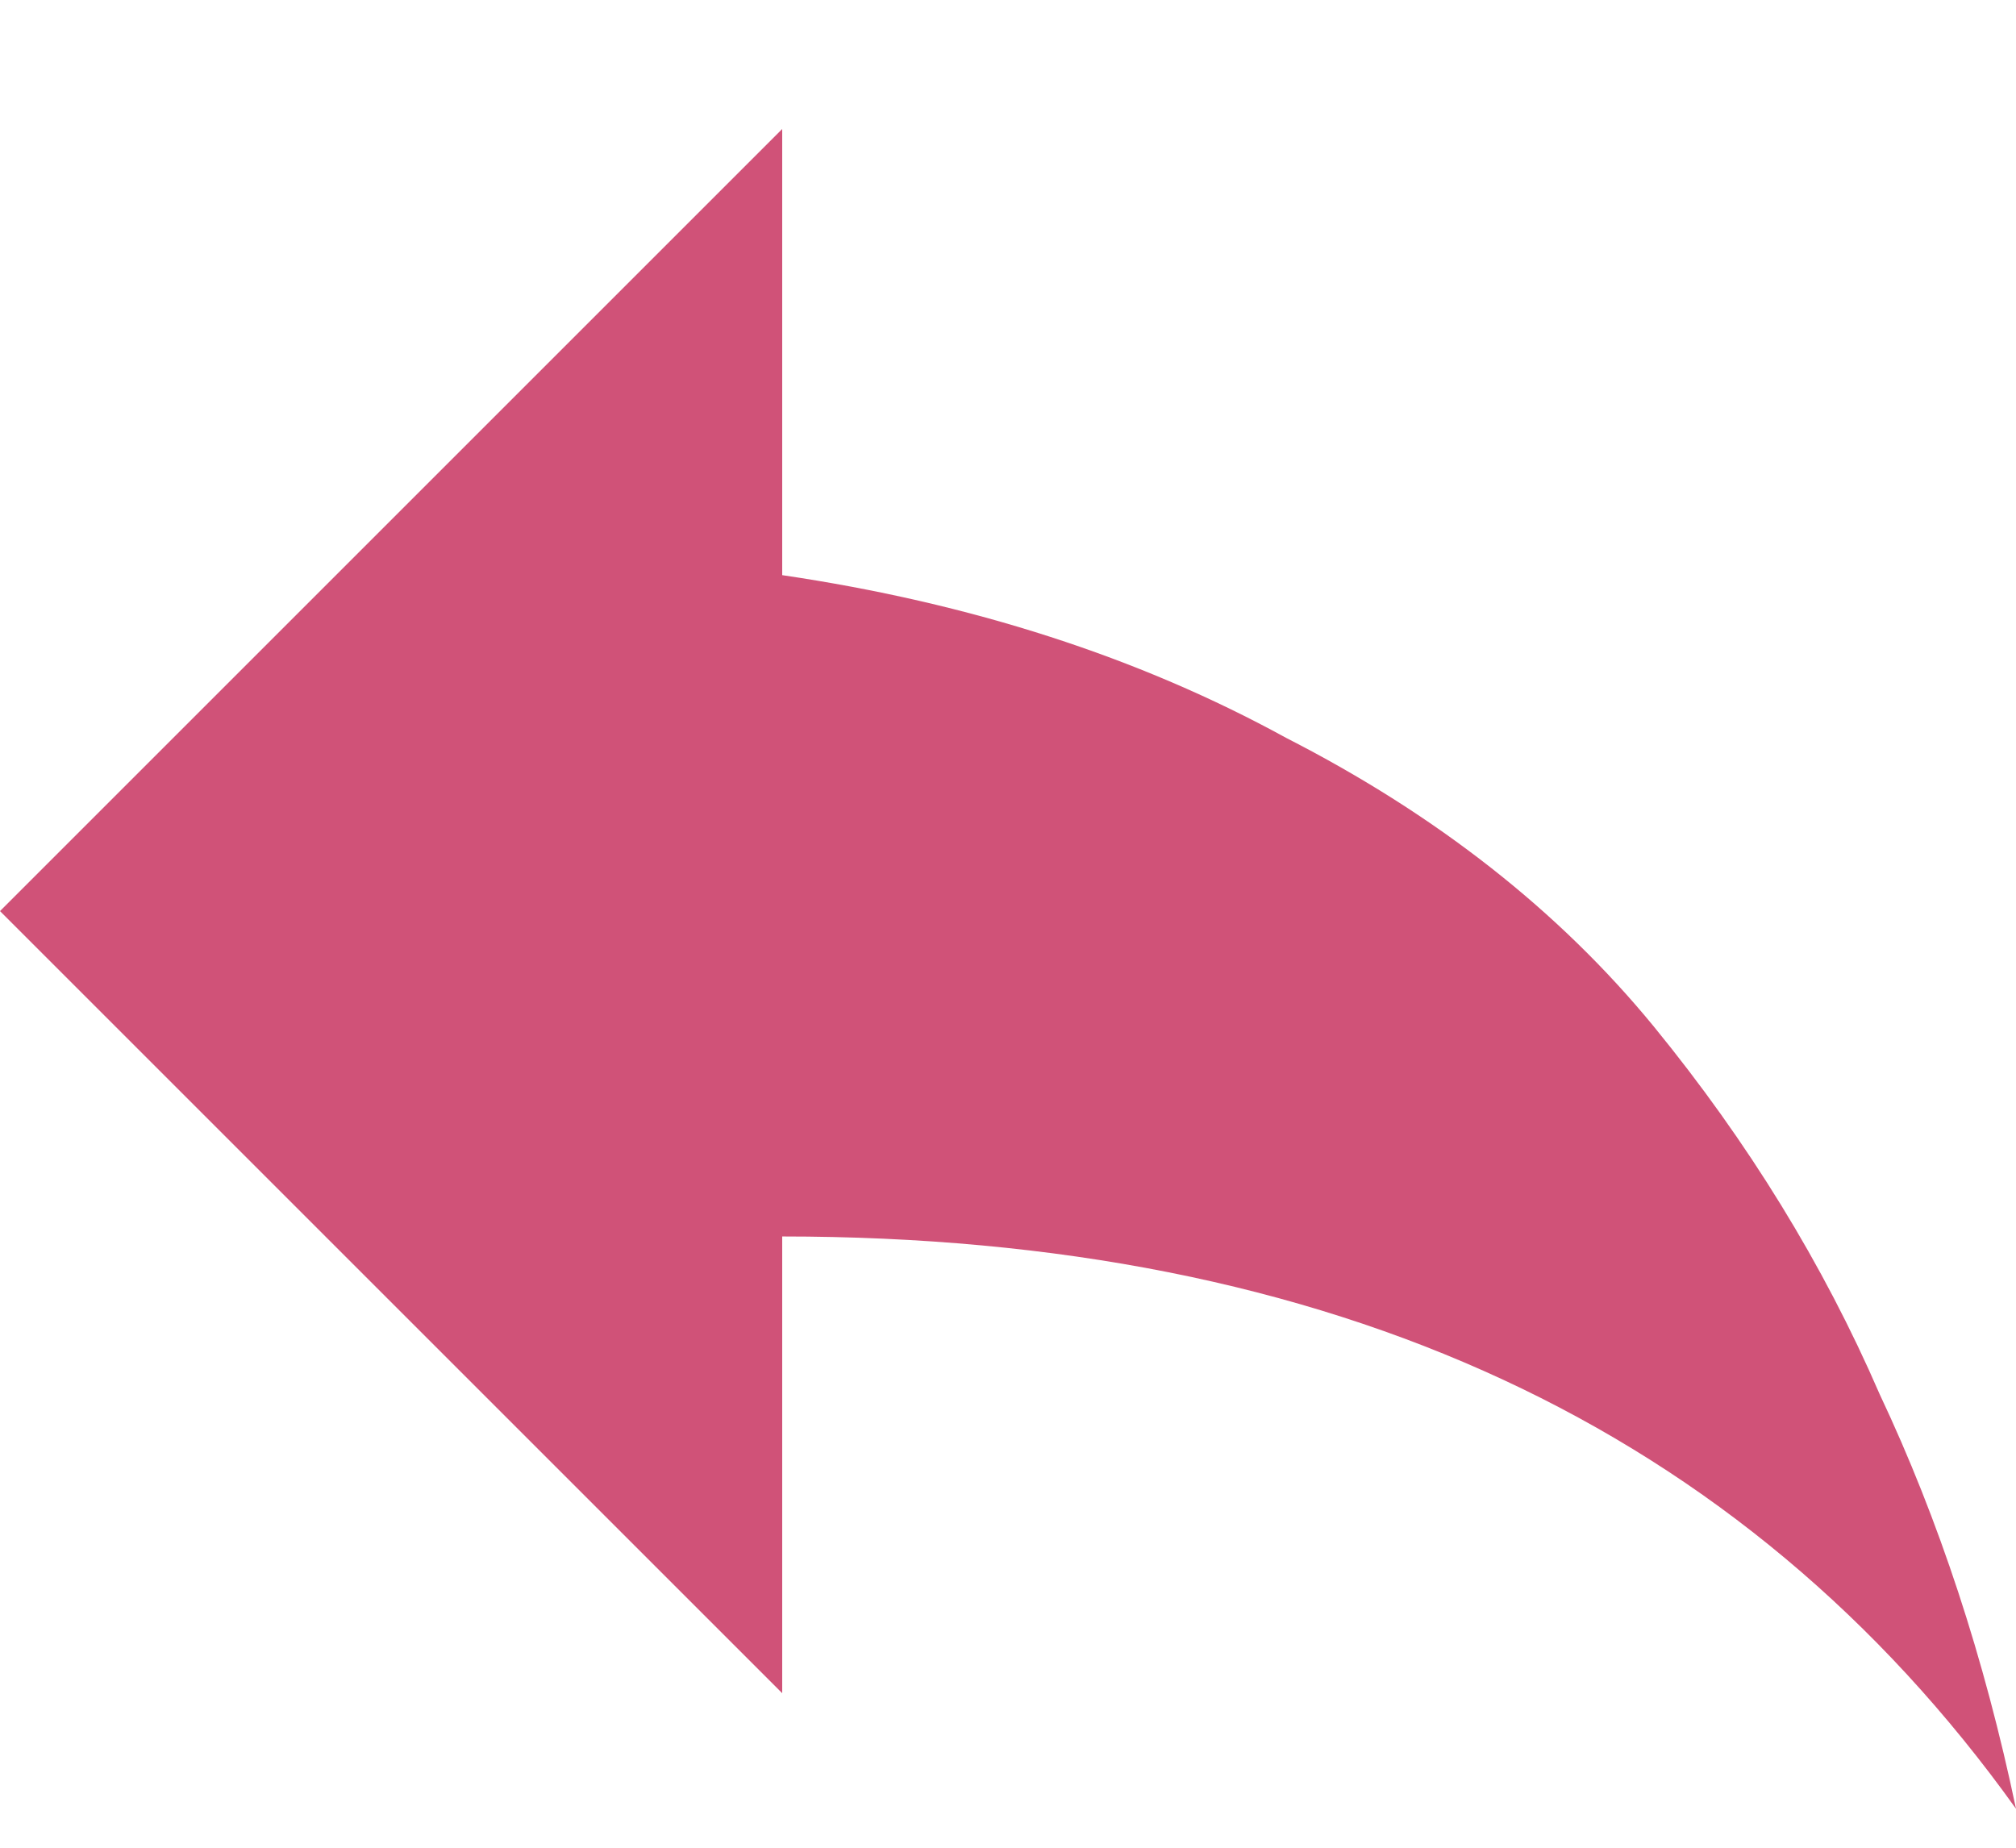
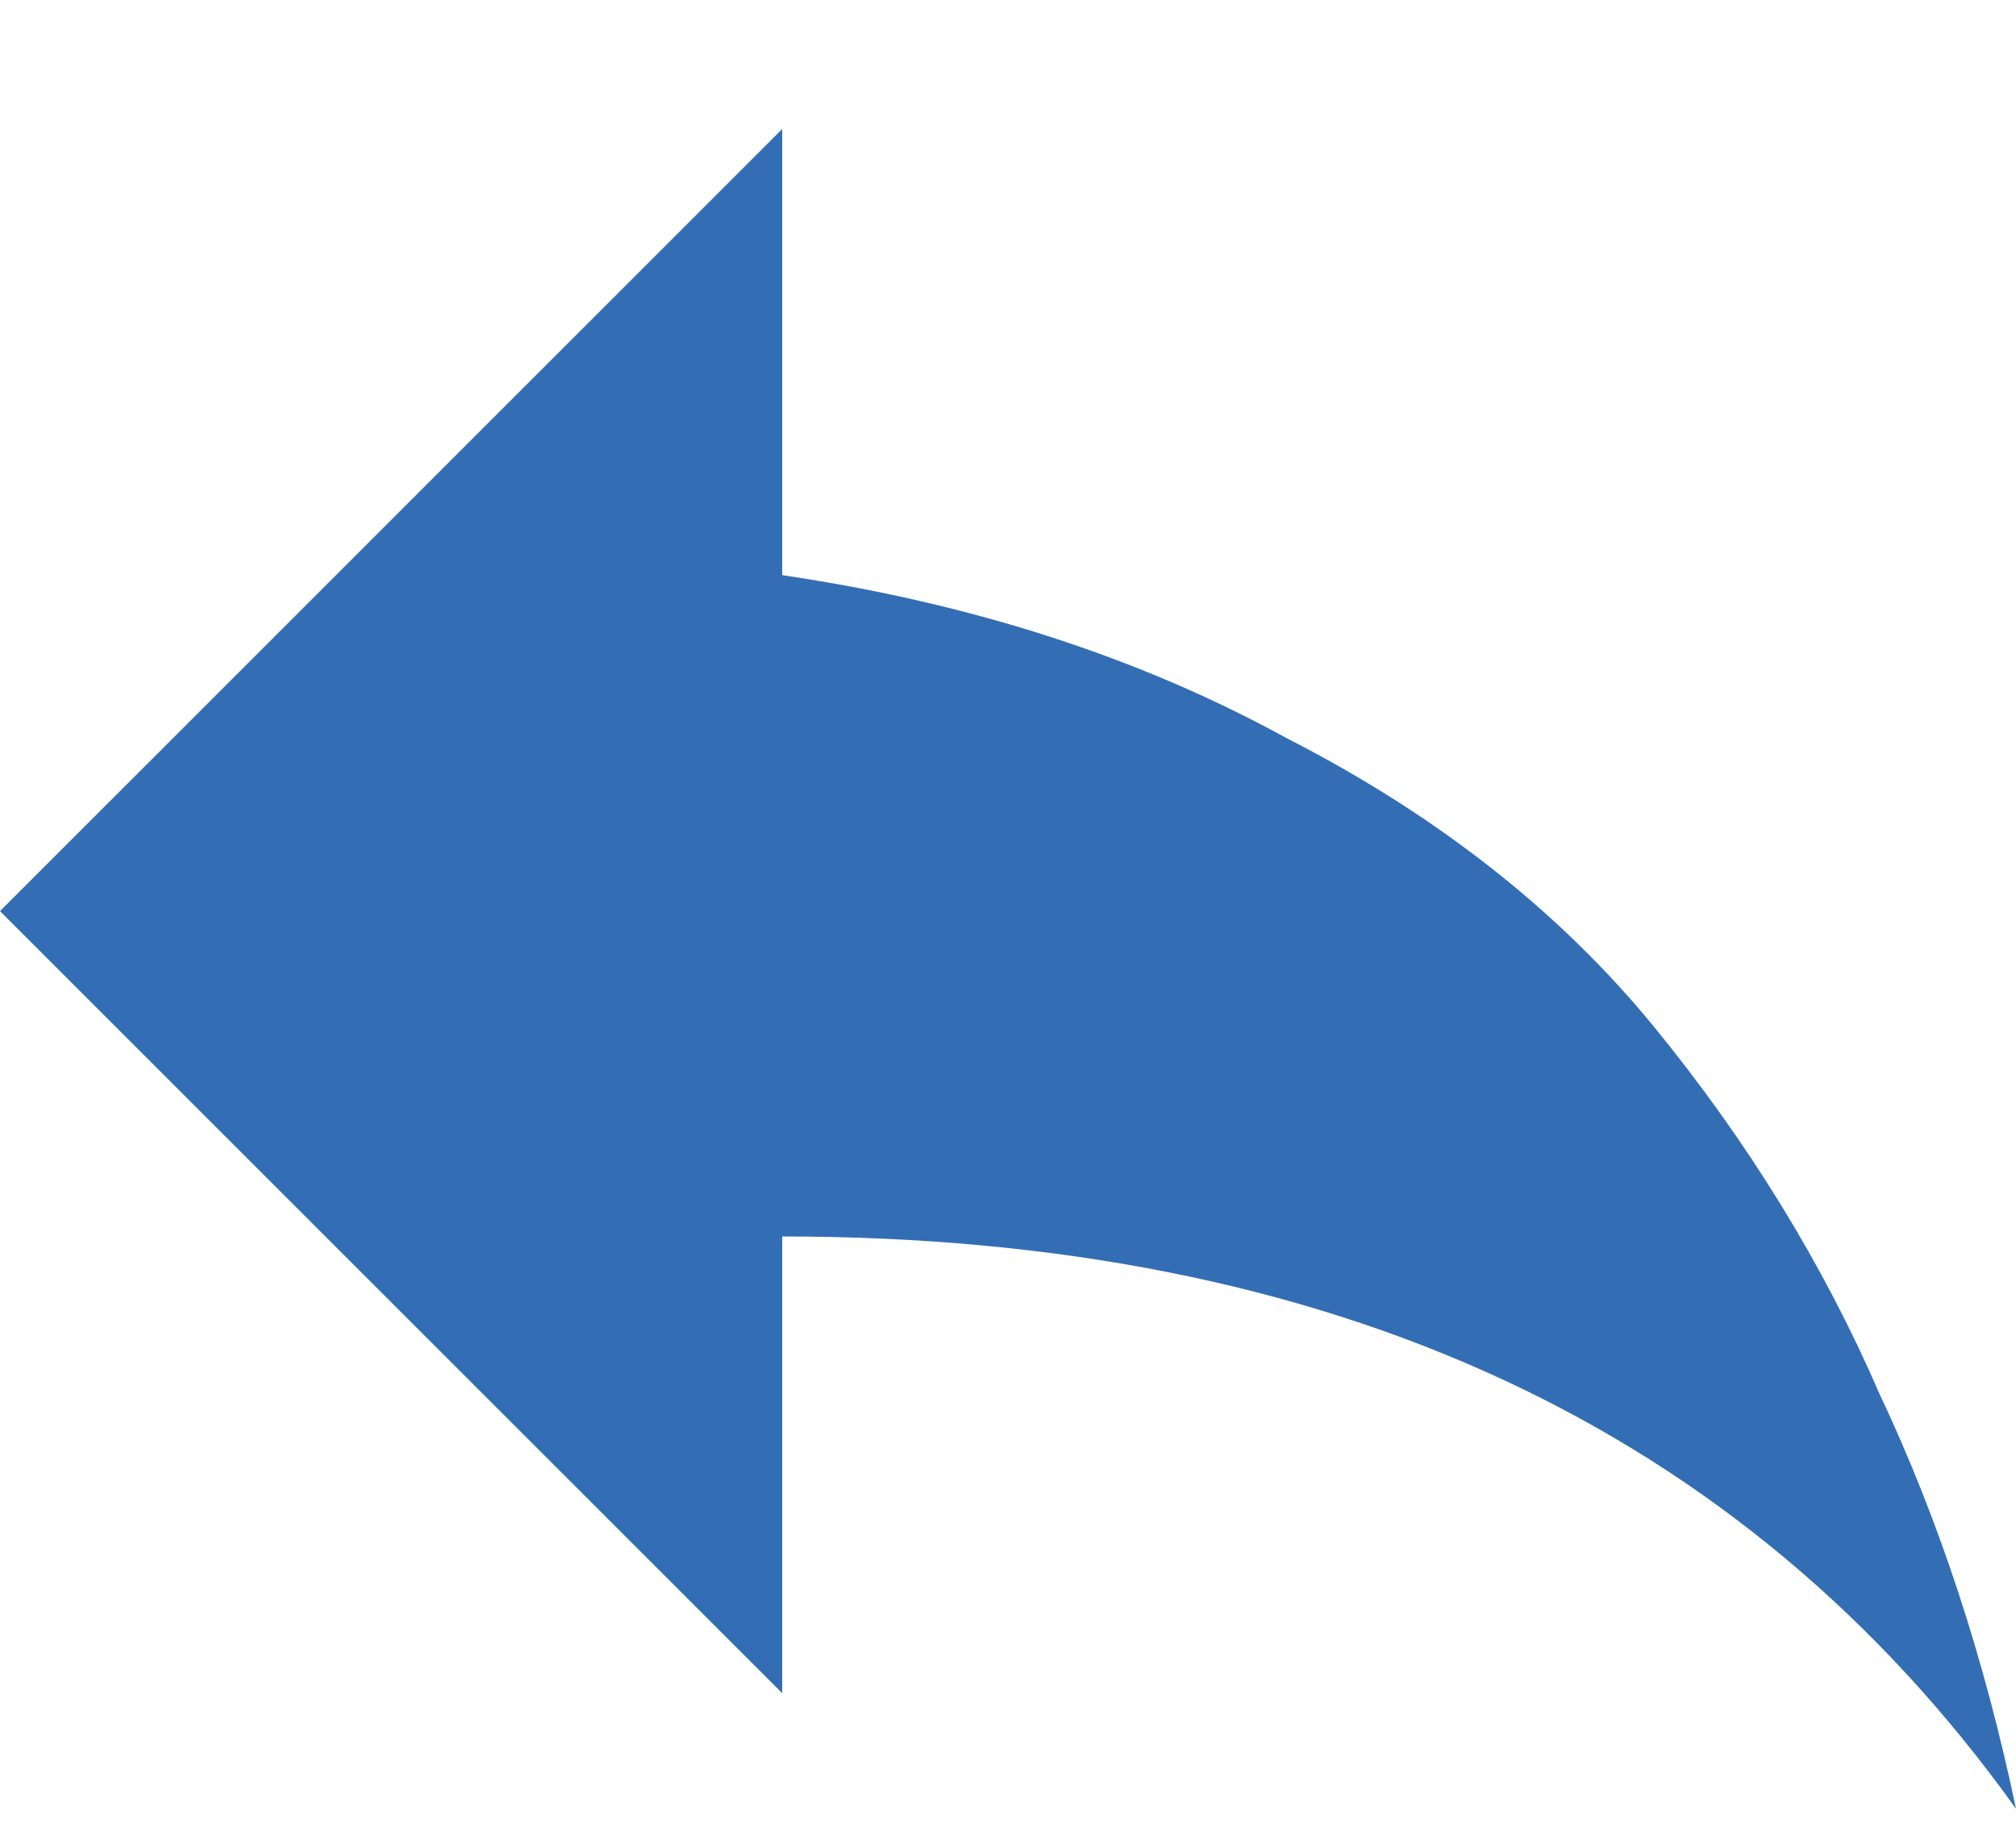
<svg xmlns="http://www.w3.org/2000/svg" width="12" height="11" viewBox="0 0 12 11" fill="none">
-   <path d="M4.656 3.424C5.781 3.59 6.781 3.913 7.656 4.393C8.552 4.851 9.281 5.424 9.844 6.111C10.406 6.799 10.854 7.528 11.188 8.299C11.542 9.049 11.812 9.872 12 10.768C10.375 8.497 7.927 7.361 4.656 7.361V10.08L0 5.424L4.656 0.768V3.424Z" fill="#D05278" />
+   <path d="M4.656 3.424C5.781 3.59 6.781 3.913 7.656 4.393C8.552 4.851 9.281 5.424 9.844 6.111C10.406 6.799 10.854 7.528 11.188 8.299C11.542 9.049 11.812 9.872 12 10.768C10.375 8.497 7.927 7.361 4.656 7.361V10.08L0 5.424L4.656 0.768V3.424Z" fill="#336eb5" />
</svg>
